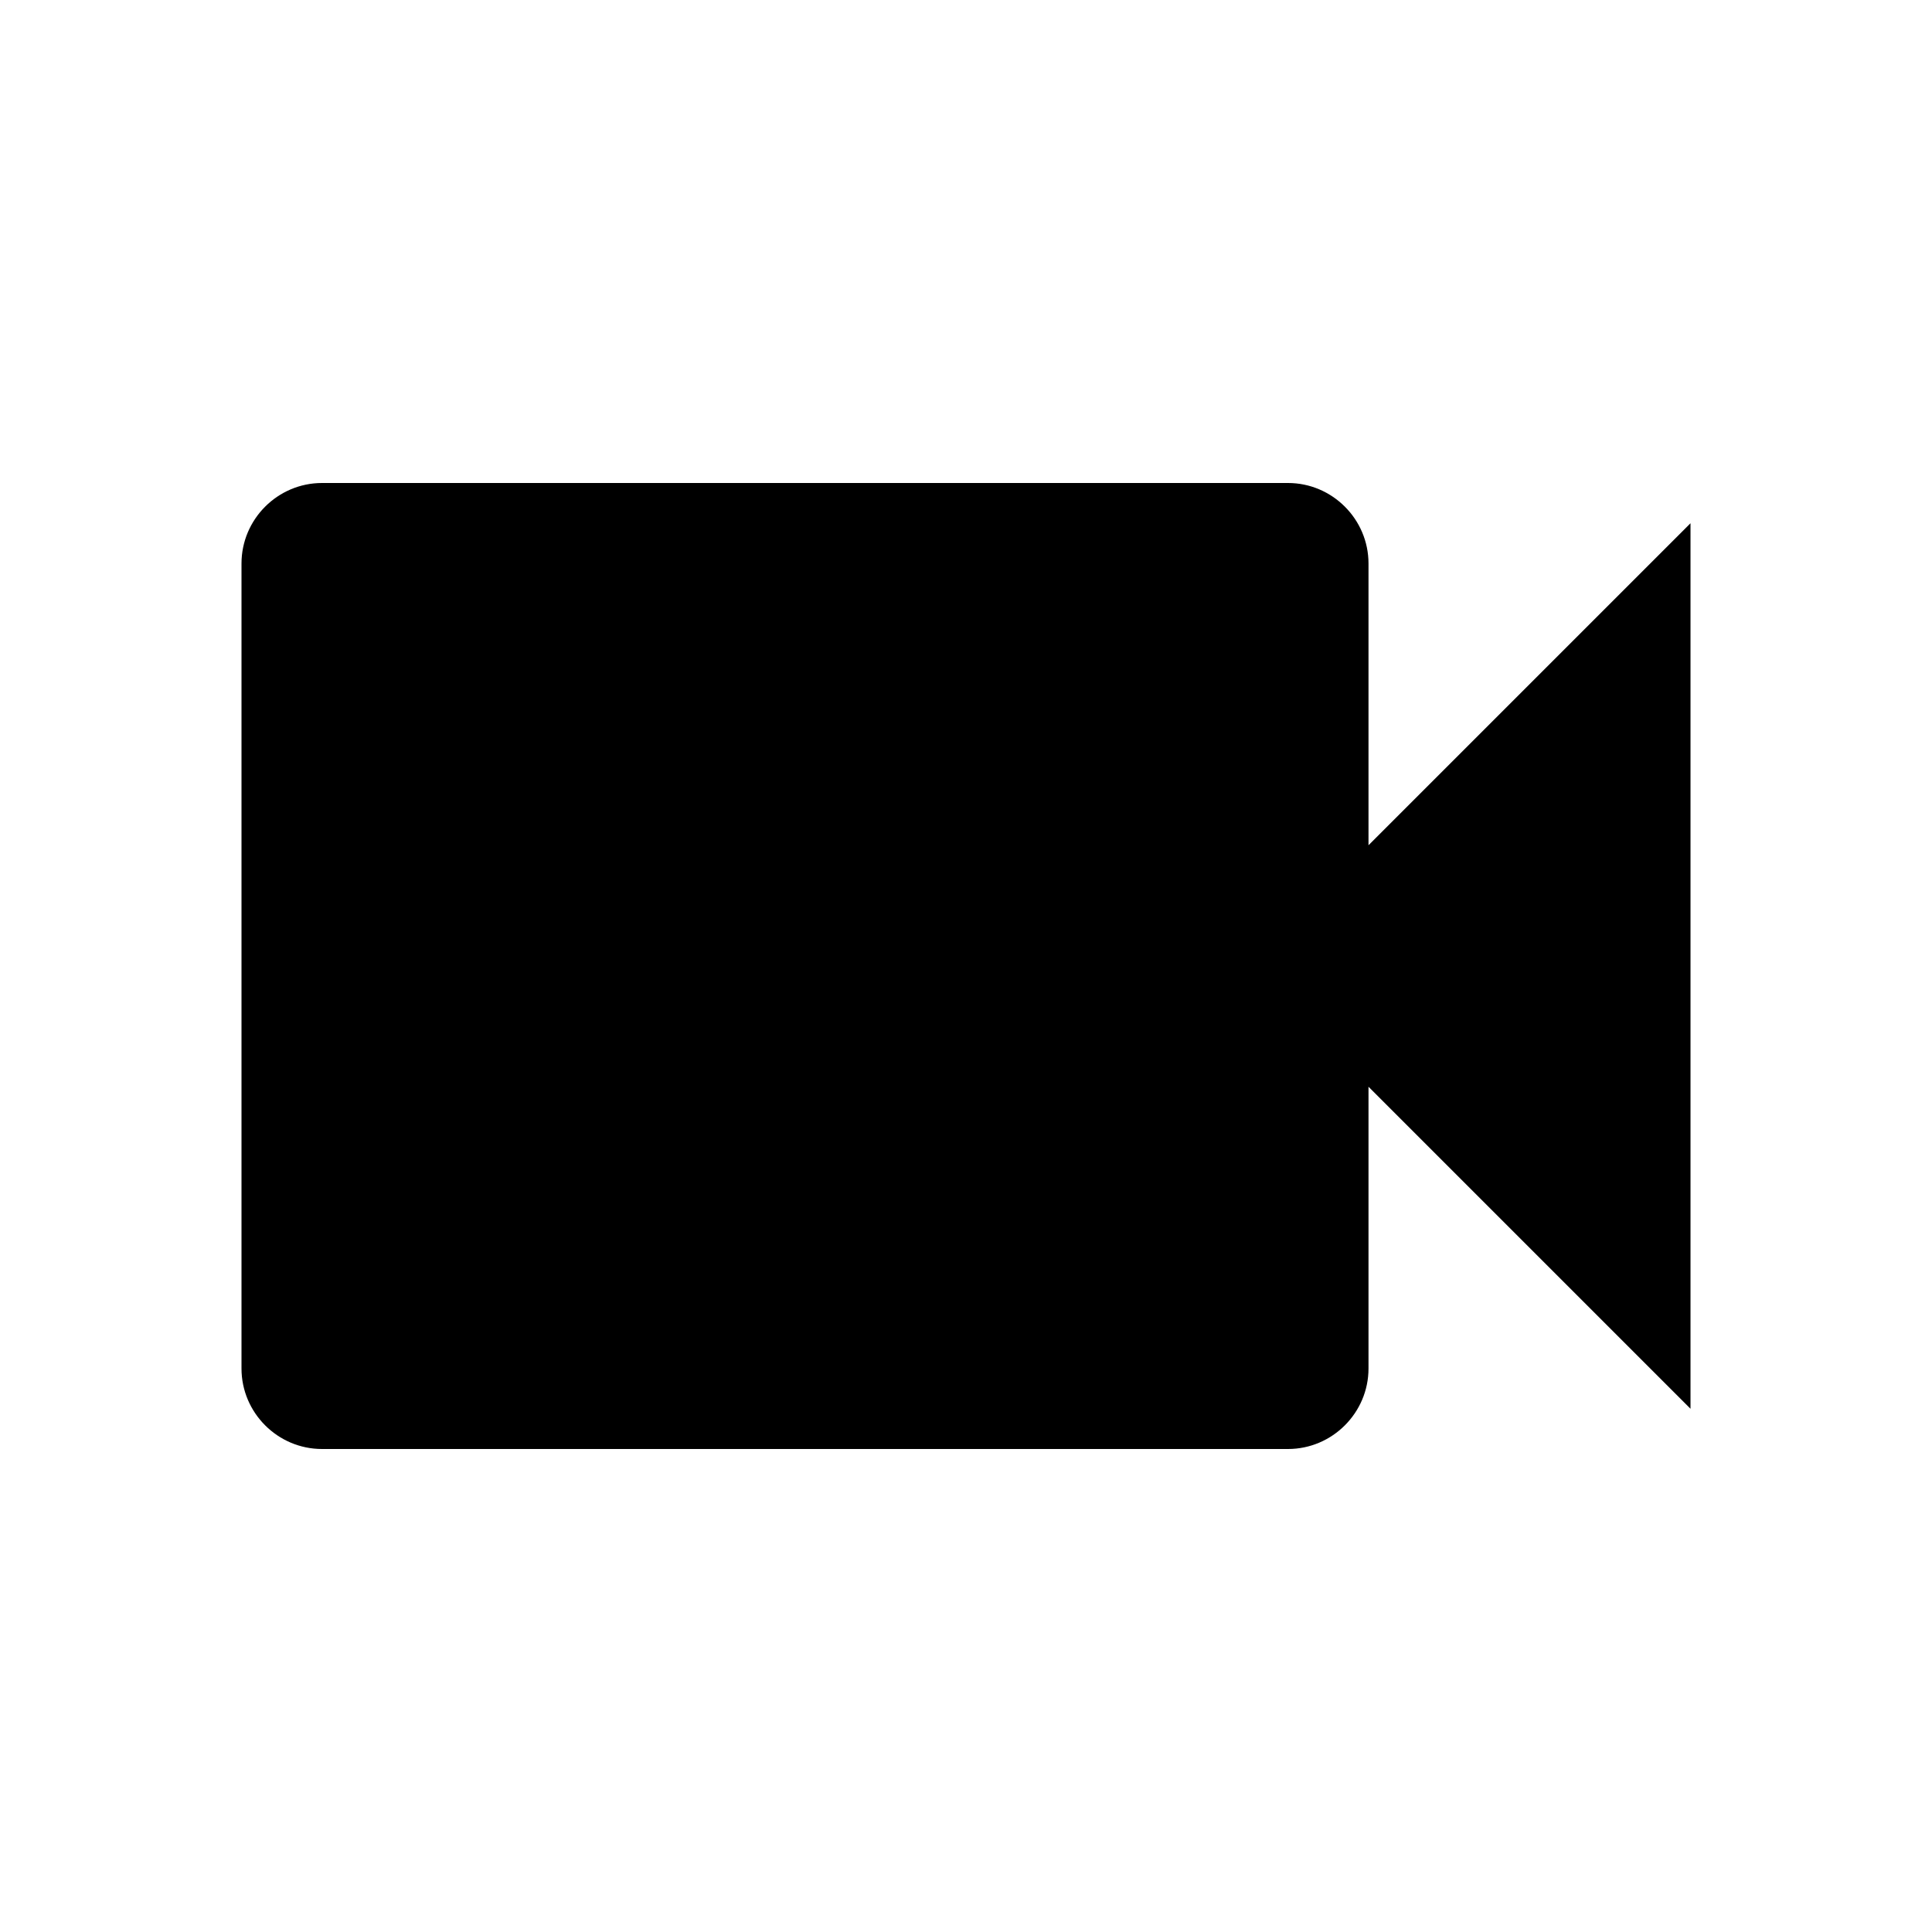
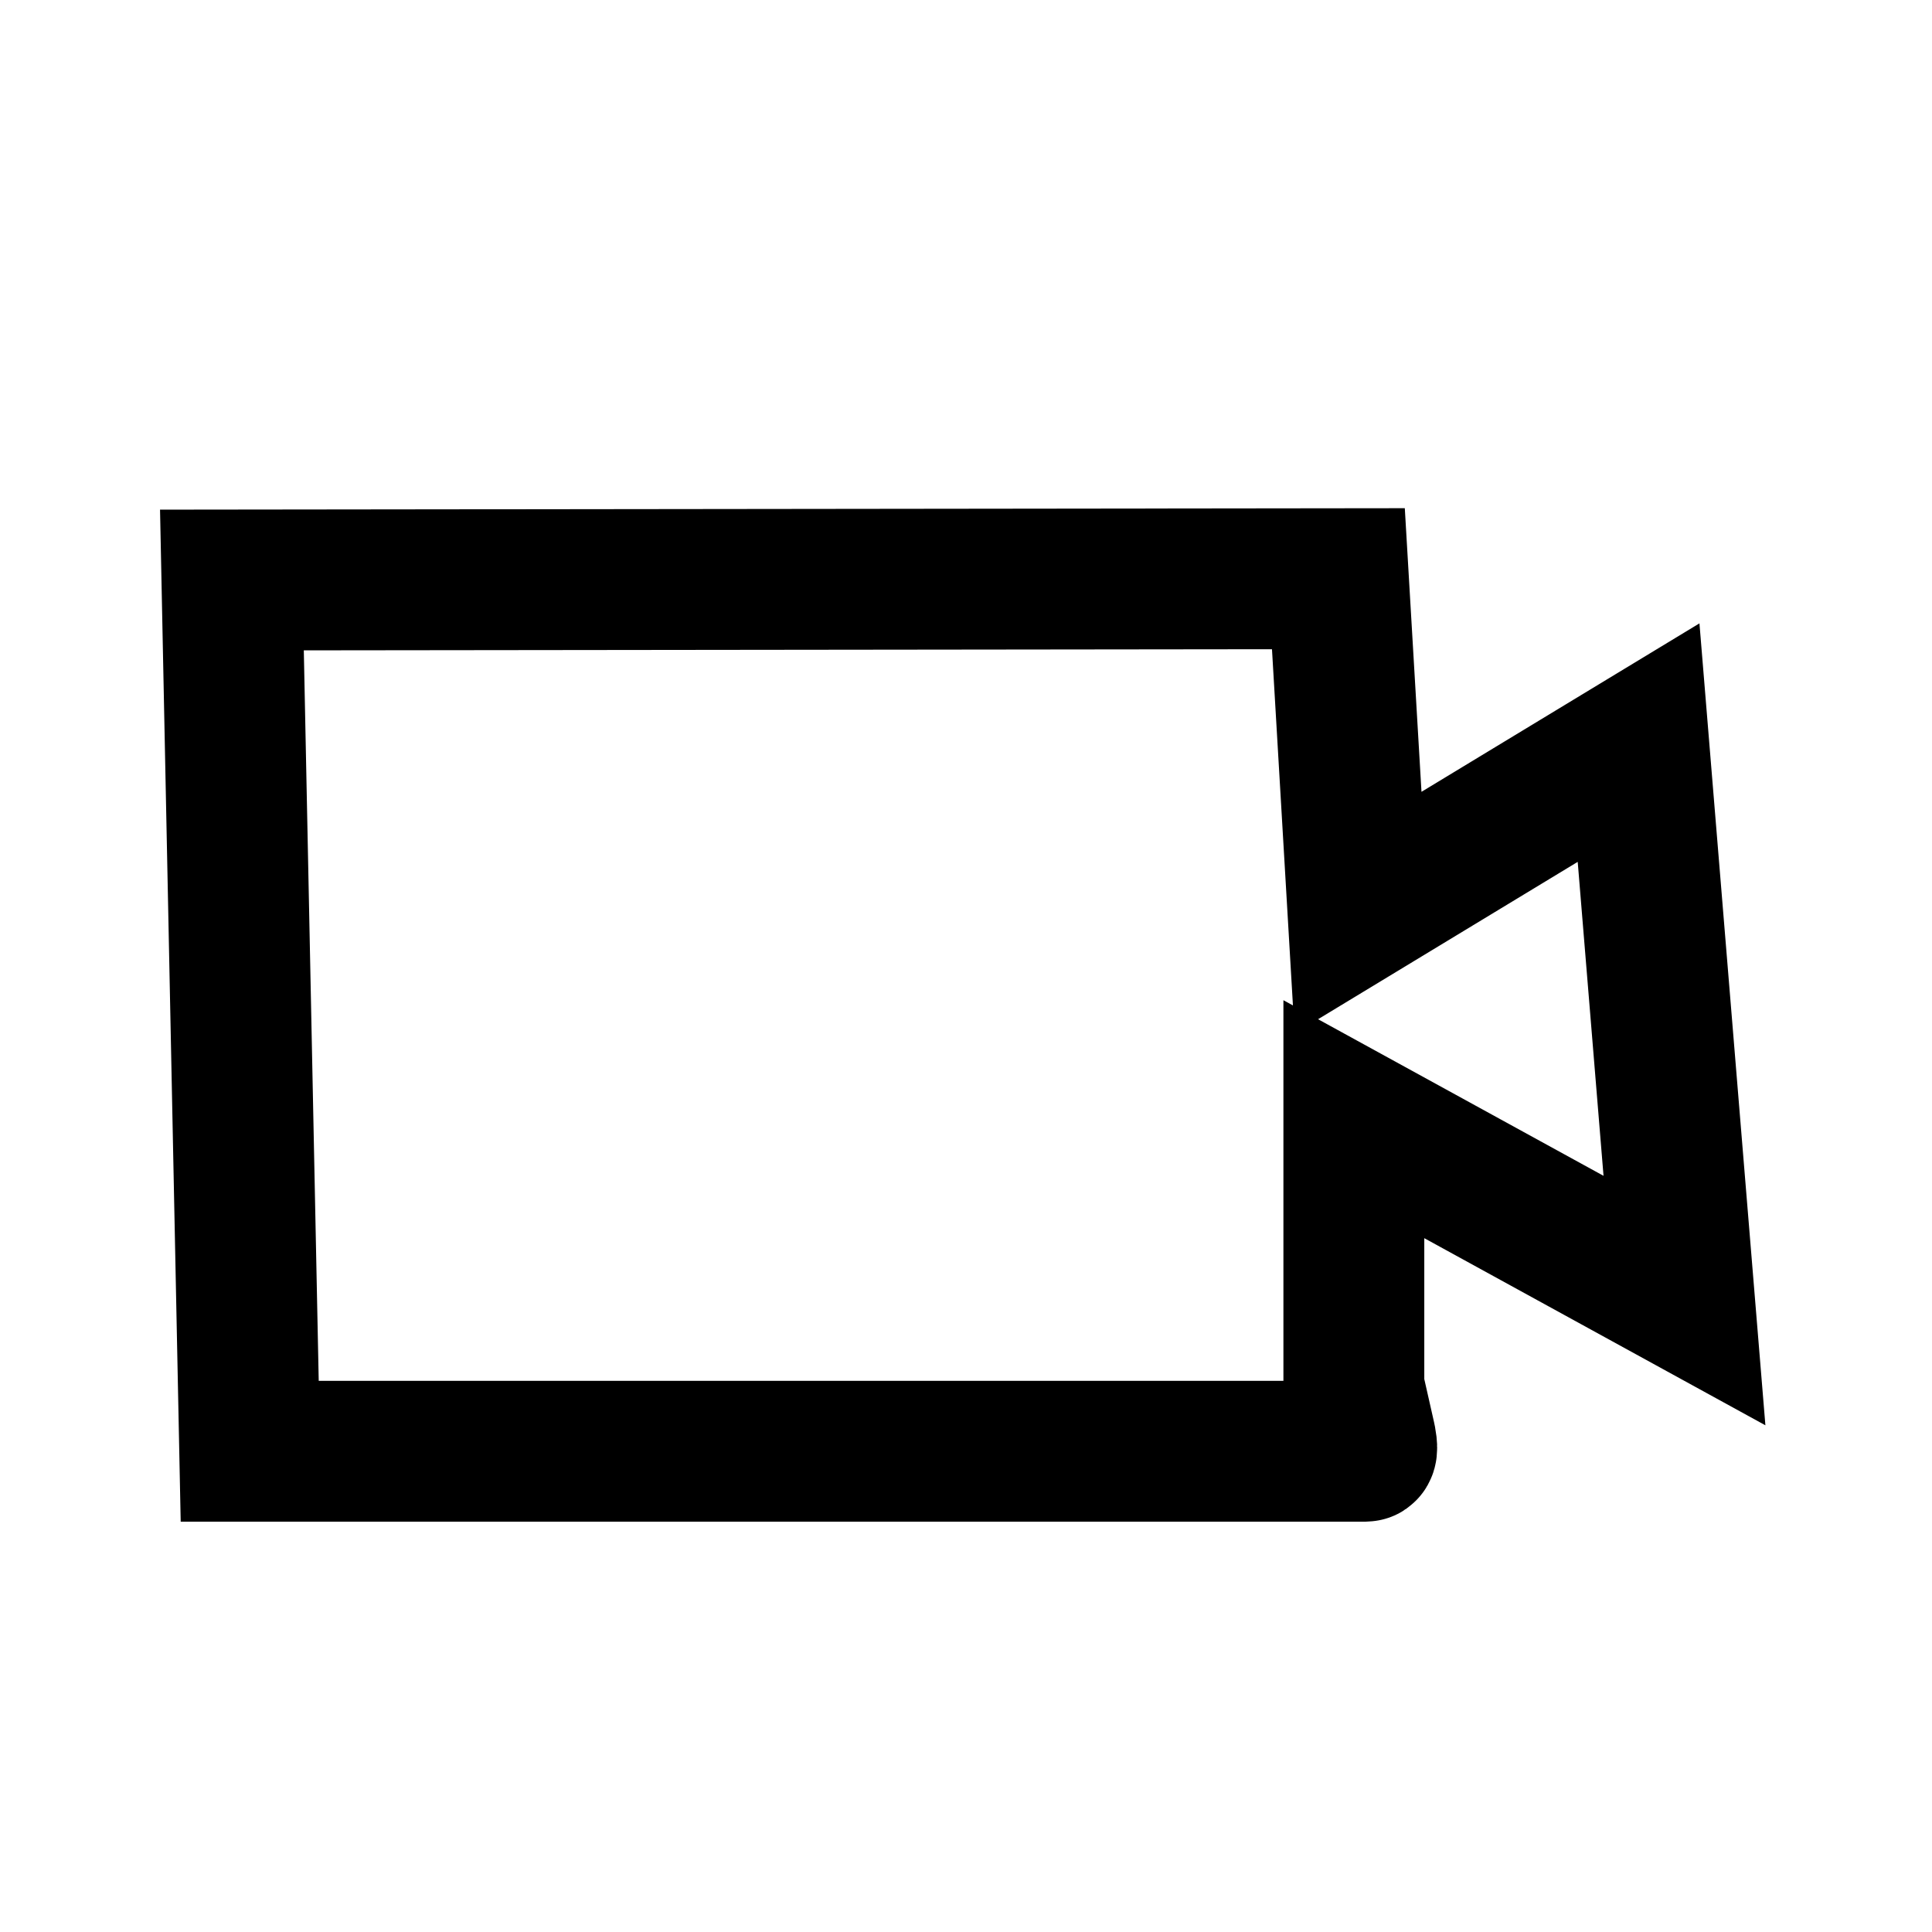
- <svg xmlns="http://www.w3.org/2000/svg" height="24" viewBox="0 0 24 24" width="24">
-   <path d="M0 0h24v24H0z" fill="none" />
-   <path d="M17 10.5V7c0-.55-.45-1-1-1H4c-.55 0-1 .45-1 1v10c0 .55.45 1 1 1h12c.55 0 1-.45 1-1v-3.5l4 4v-11l-4 4z" />
+ <svg xmlns="http://www.w3.org/2000/svg" width="24px" height="24px" viewBox="0 0 24 24" version="1.1">
+   <g id="Icones_Outline" stroke="none" stroke-width="1" fill="none" fill-rule="evenodd">
+     <g id="Camera" fill-rule="nonzero" stroke="#000000" stroke-width="1.75">
+       <g id="Ico_Camera" transform="translate(2, 6)">
+         <path d="M14.626,1.189 L14.87,5.337 L18.355,3.225 L18.925,10.156 L14.818,7.903 L14.818,11.229 L14.961,11.861 C14.961,11.861 14.999,12.028 14.961,12.028 L14.961,12.028 L1.102,12.028 L0.881,1.205 L14.626,1.189 Z" id="Path" />
+       </g>
+     </g>
+   </g>
</svg>
